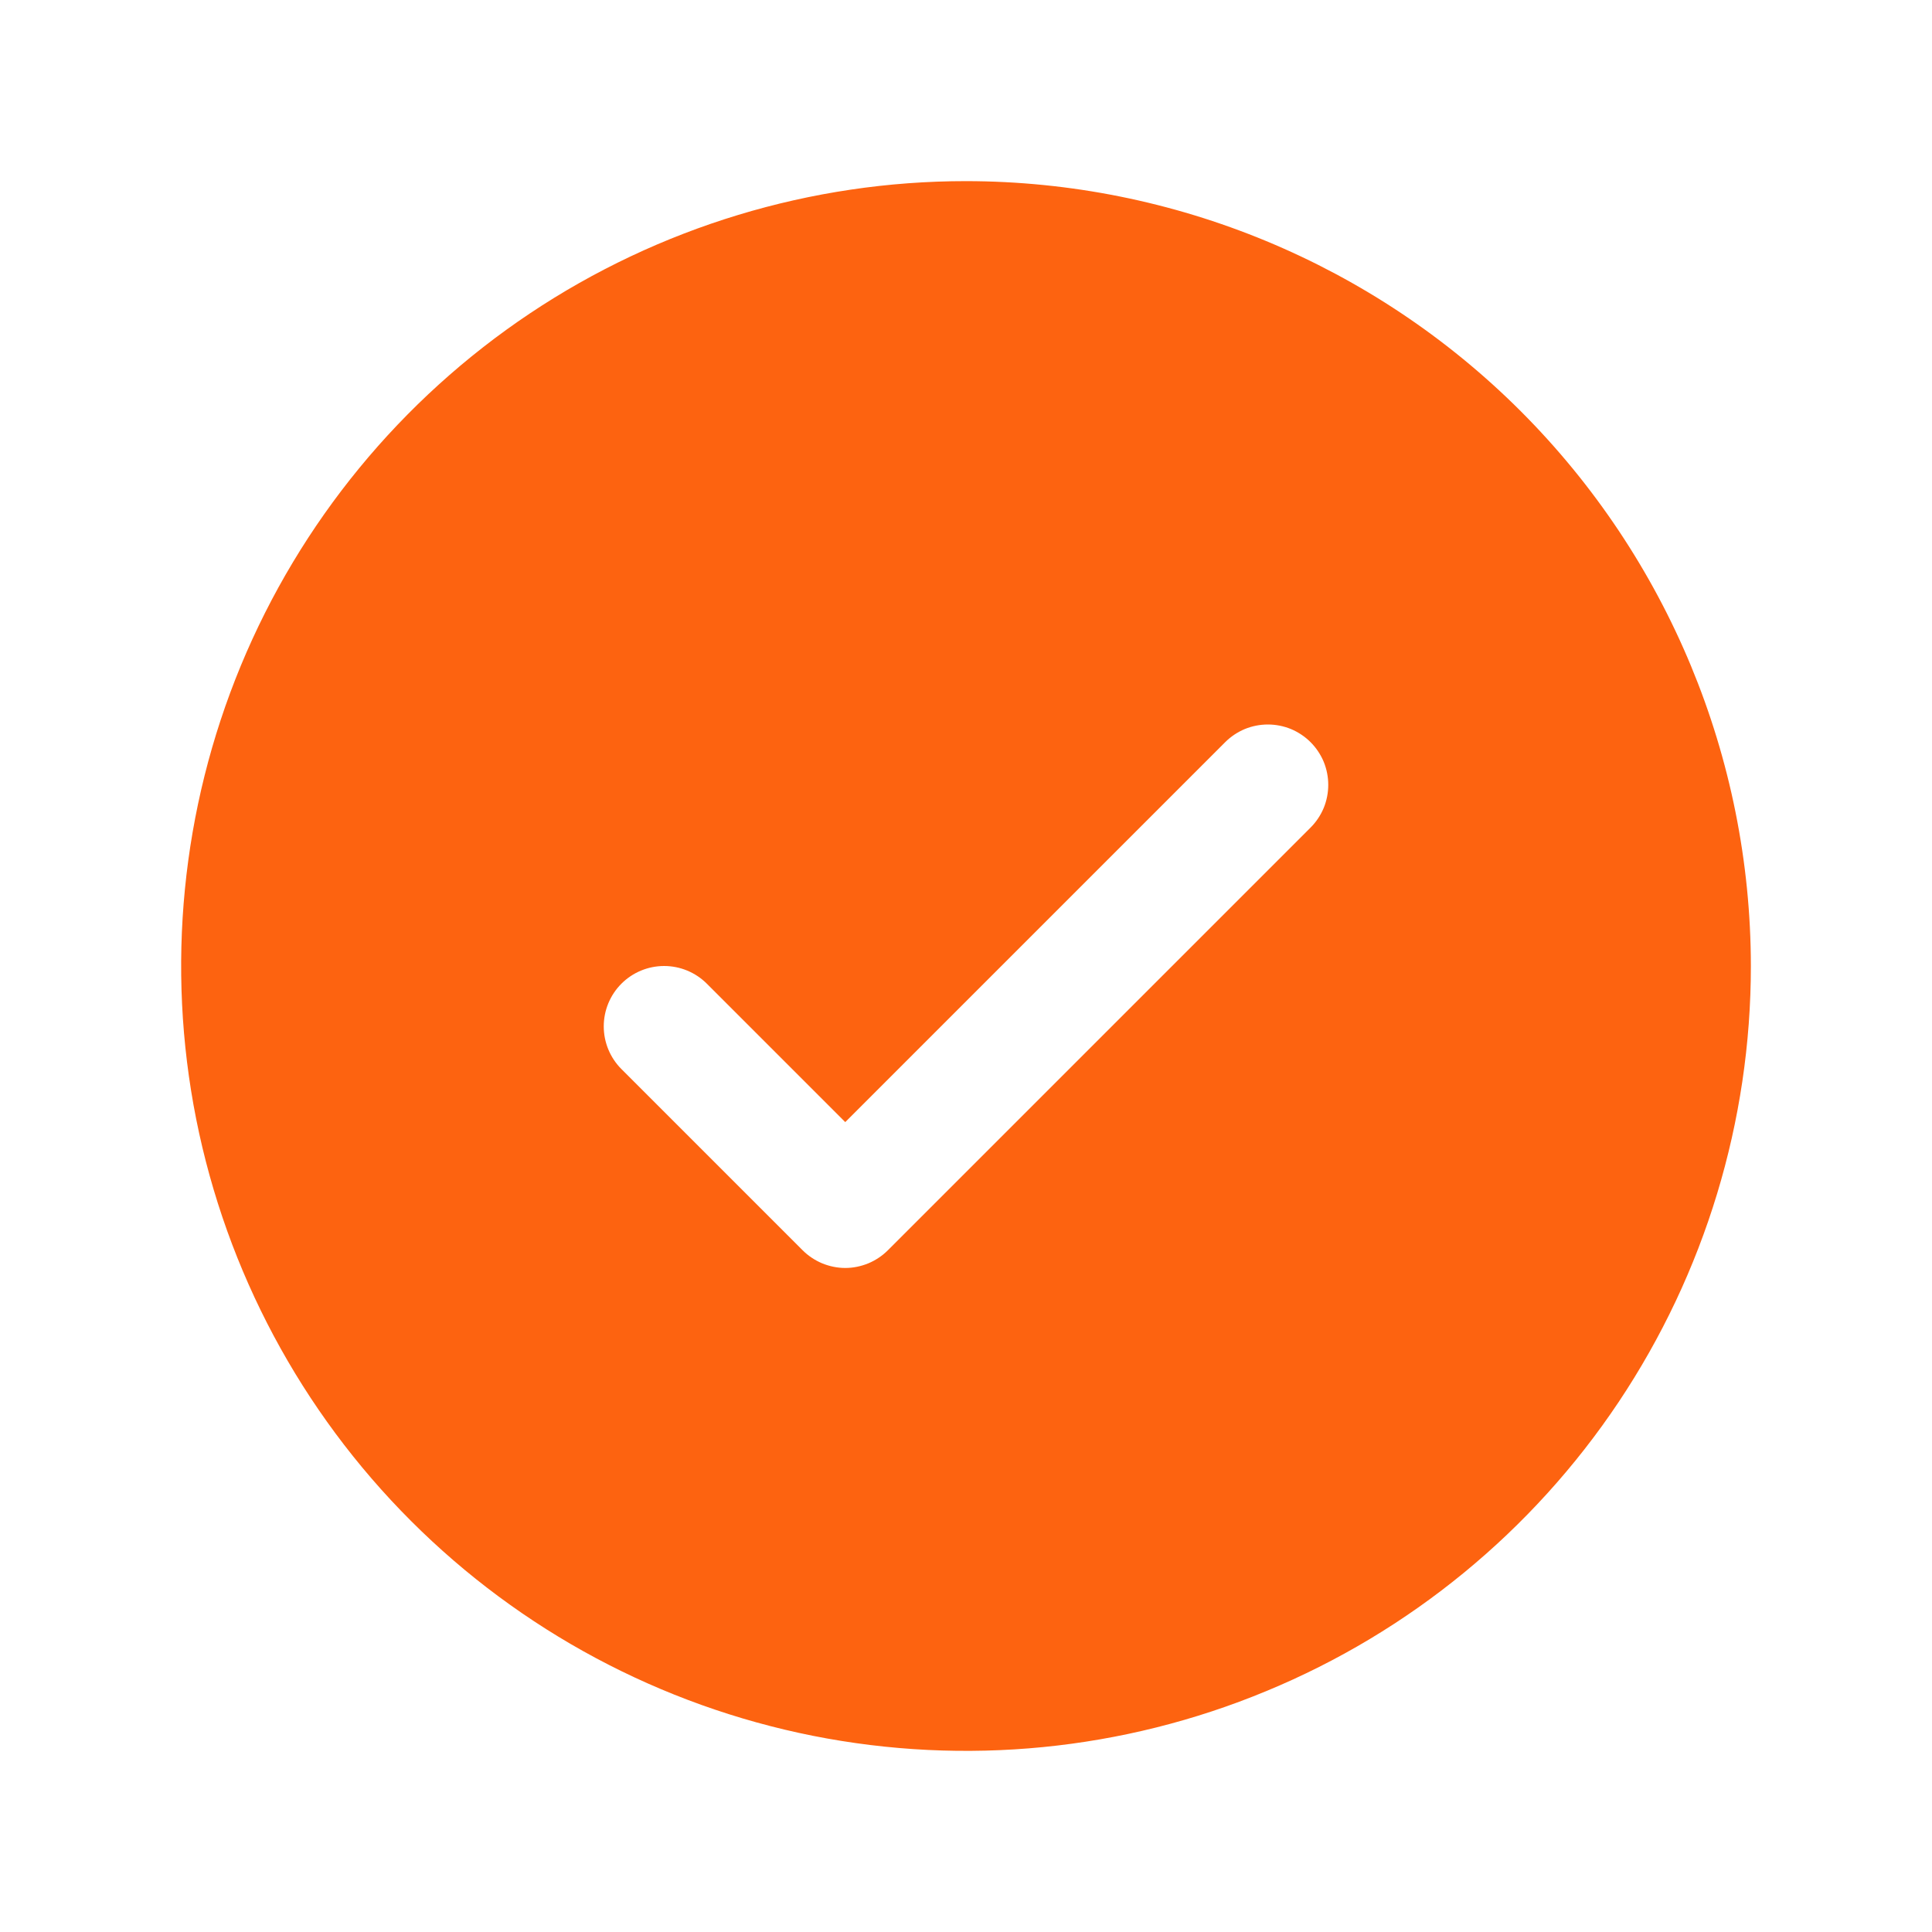
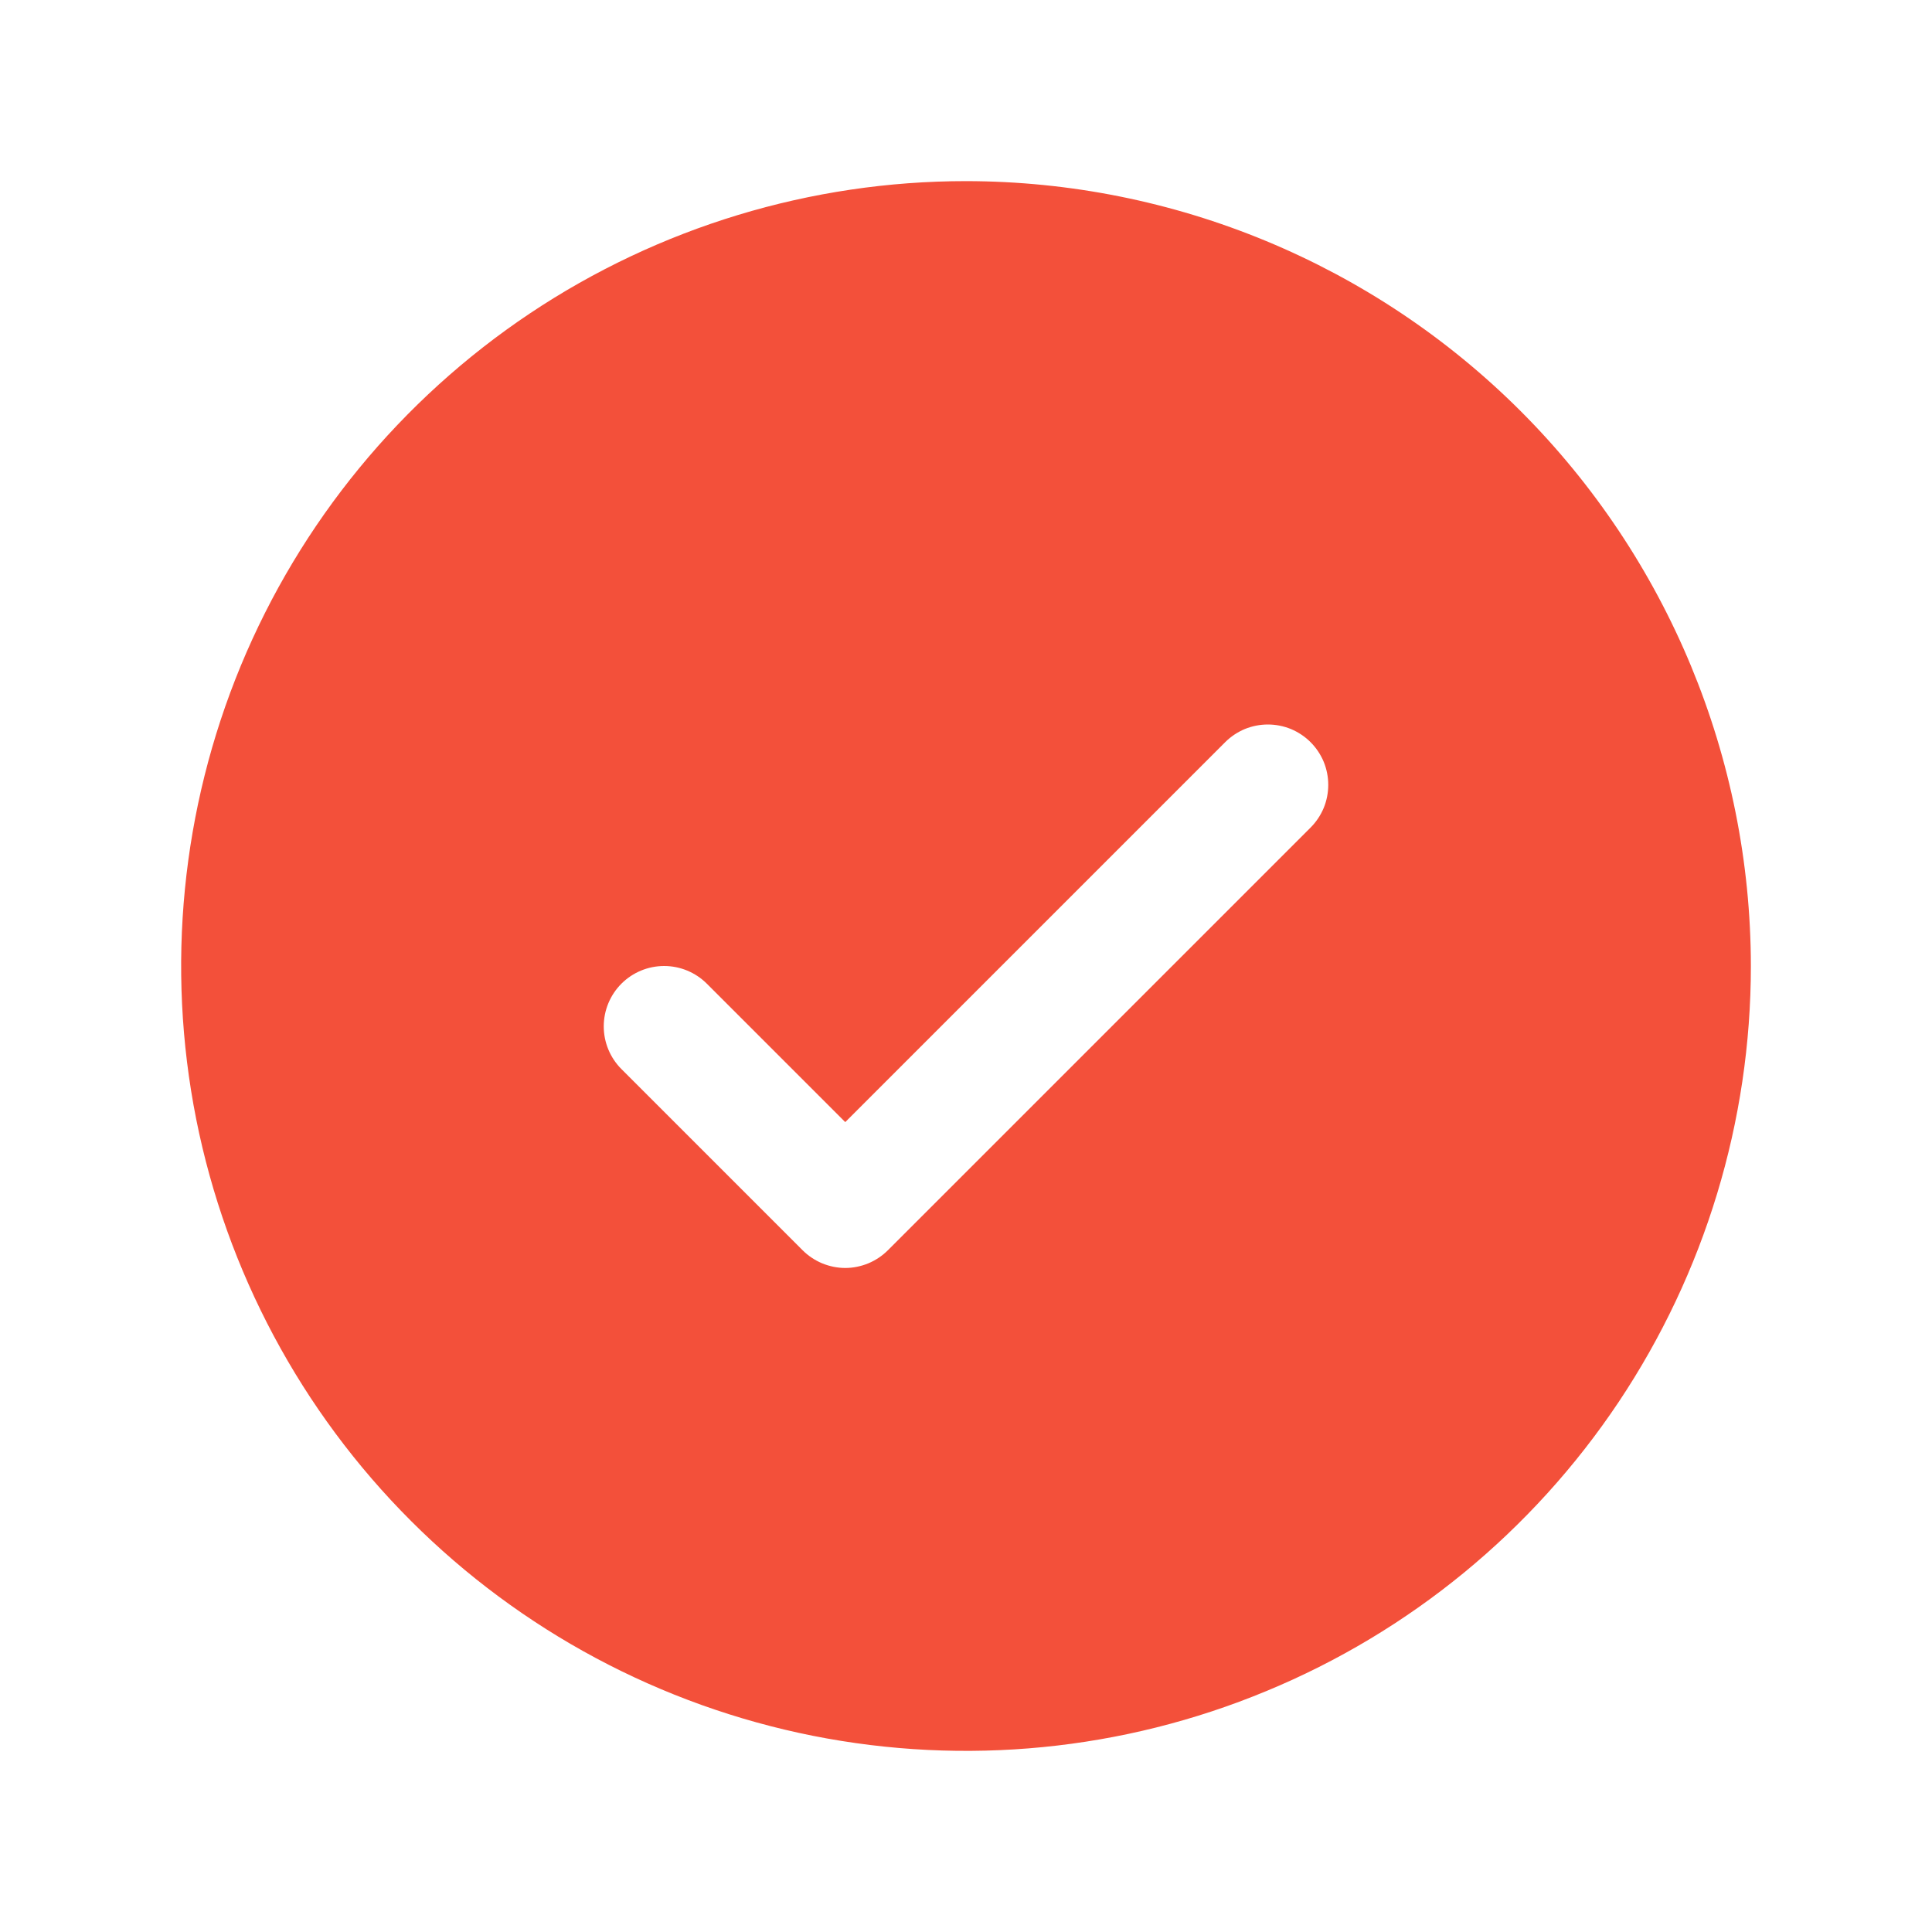
<svg xmlns="http://www.w3.org/2000/svg" preserveAspectRatio="none" overflow="visible" style="display: block;" width="20" height="20" viewBox="0 0 20 20" fill="none">
  <g id="Frame">
-     <path id="Vector" d="M10 1.875C8.393 1.875 6.822 2.352 5.486 3.244C4.15 4.137 3.108 5.406 2.493 6.891C1.879 8.375 1.718 10.009 2.031 11.585C2.345 13.161 3.118 14.609 4.255 15.745C5.391 16.881 6.839 17.655 8.415 17.969C9.991 18.282 11.625 18.122 13.109 17.506C14.594 16.892 15.863 15.85 16.756 14.514C17.648 13.178 18.125 11.607 18.125 10C18.123 7.846 17.266 5.781 15.743 4.257C14.22 2.734 12.154 1.877 10 1.875ZM13.567 8.567L9.192 12.942C9.134 13 9.065 13.046 8.989 13.078C8.913 13.109 8.832 13.126 8.75 13.126C8.668 13.126 8.587 13.109 8.511 13.078C8.435 13.046 8.366 13 8.308 12.942L6.433 11.067C6.316 10.95 6.25 10.791 6.25 10.625C6.25 10.459 6.316 10.3 6.433 10.183C6.55 10.066 6.709 10 6.875 10C7.041 10 7.2 10.066 7.317 10.183L8.75 11.616L12.683 7.683C12.741 7.625 12.81 7.579 12.886 7.547C12.962 7.516 13.043 7.5 13.125 7.5C13.207 7.5 13.288 7.516 13.364 7.547C13.44 7.579 13.509 7.625 13.567 7.683C13.625 7.741 13.671 7.81 13.703 7.886C13.734 7.962 13.75 8.043 13.75 8.125C13.75 8.207 13.734 8.288 13.703 8.364C13.671 8.44 13.625 8.509 13.567 8.567Z" fill="#FD6310" />
+     <path id="Vector" d="M10 1.875C8.393 1.875 6.822 2.352 5.486 3.244C4.15 4.137 3.108 5.406 2.493 6.891C1.879 8.375 1.718 10.009 2.031 11.585C2.345 13.161 3.118 14.609 4.255 15.745C5.391 16.881 6.839 17.655 8.415 17.969C9.991 18.282 11.625 18.122 13.109 17.506C14.594 16.892 15.863 15.85 16.756 14.514C17.648 13.178 18.125 11.607 18.125 10C18.123 7.846 17.266 5.781 15.743 4.257C14.22 2.734 12.154 1.877 10 1.875ZM13.567 8.567L9.192 12.942C9.134 13 9.065 13.046 8.989 13.078C8.913 13.109 8.832 13.126 8.75 13.126C8.668 13.126 8.587 13.109 8.511 13.078C8.435 13.046 8.366 13 8.308 12.942L6.433 11.067C6.316 10.95 6.25 10.791 6.25 10.625C6.25 10.459 6.316 10.3 6.433 10.183C6.55 10.066 6.709 10 6.875 10C7.041 10 7.2 10.066 7.317 10.183L8.75 11.616L12.683 7.683C12.741 7.625 12.81 7.579 12.886 7.547C12.962 7.516 13.043 7.5 13.125 7.5C13.207 7.5 13.288 7.516 13.364 7.547C13.44 7.579 13.509 7.625 13.567 7.683C13.625 7.741 13.671 7.81 13.703 7.886C13.734 7.962 13.75 8.043 13.75 8.125C13.75 8.207 13.734 8.288 13.703 8.364C13.671 8.44 13.625 8.509 13.567 8.567Z" fill="#F3503A" />
  </g>
</svg>
